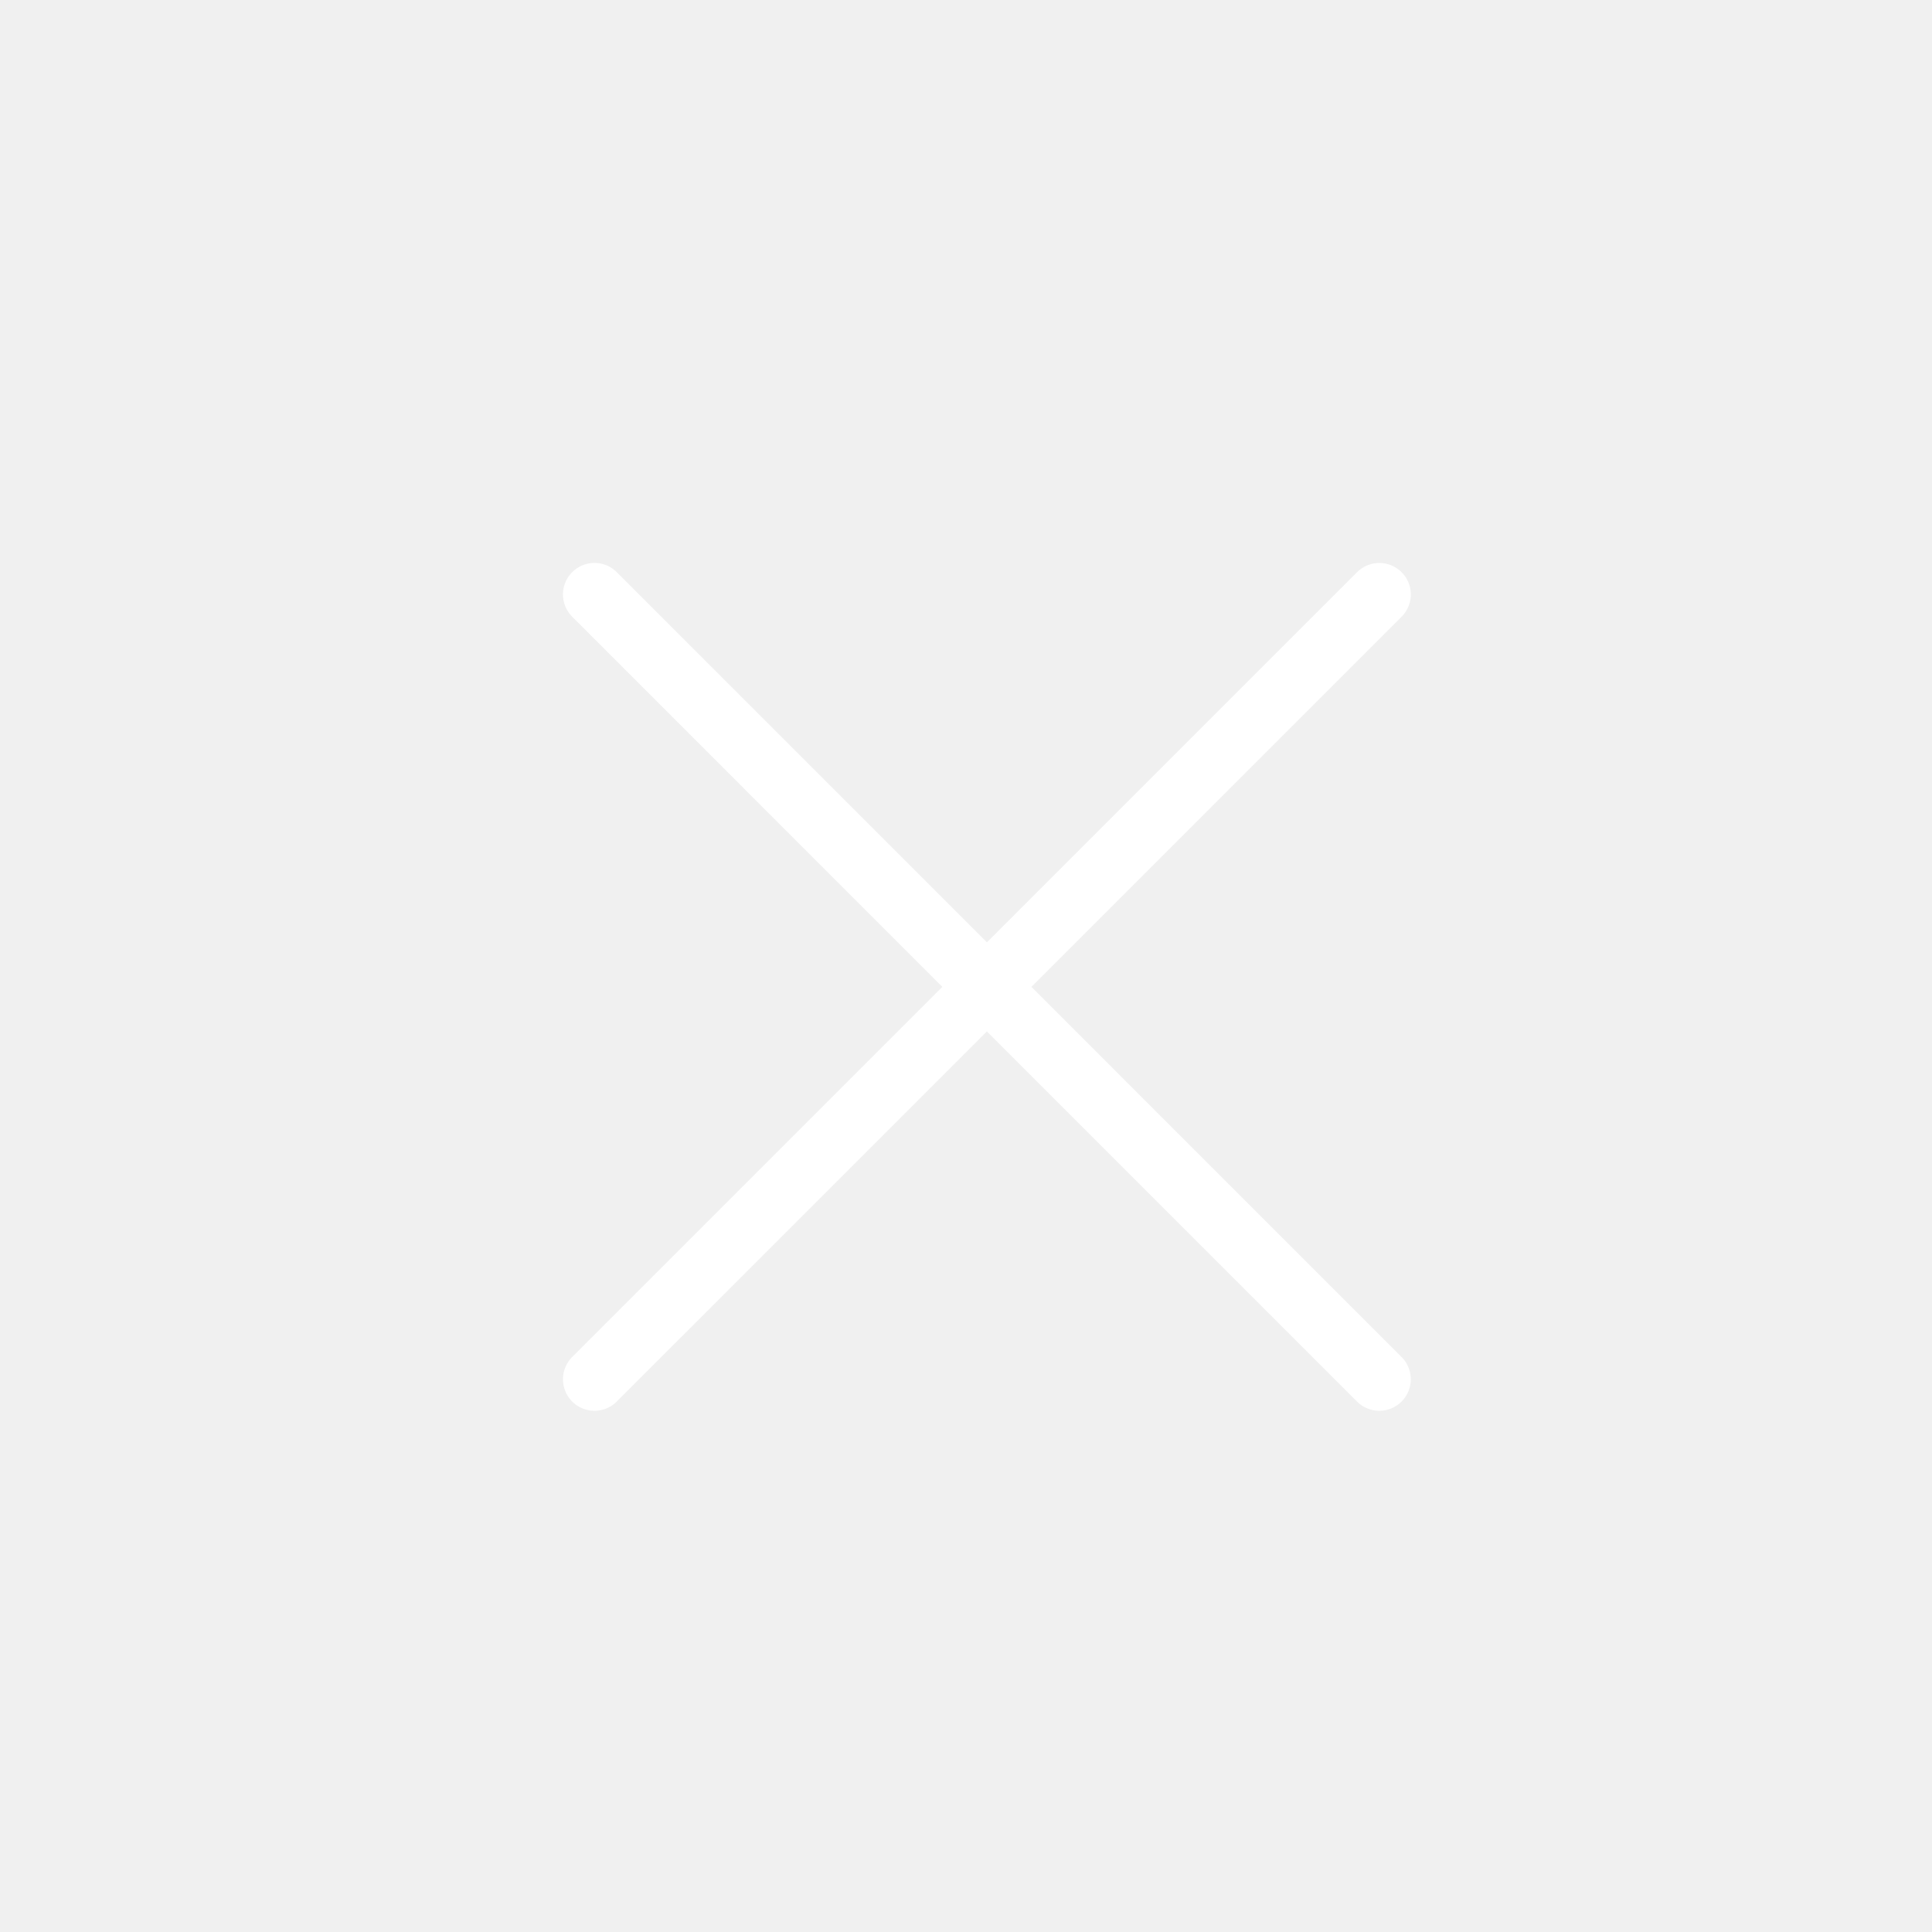
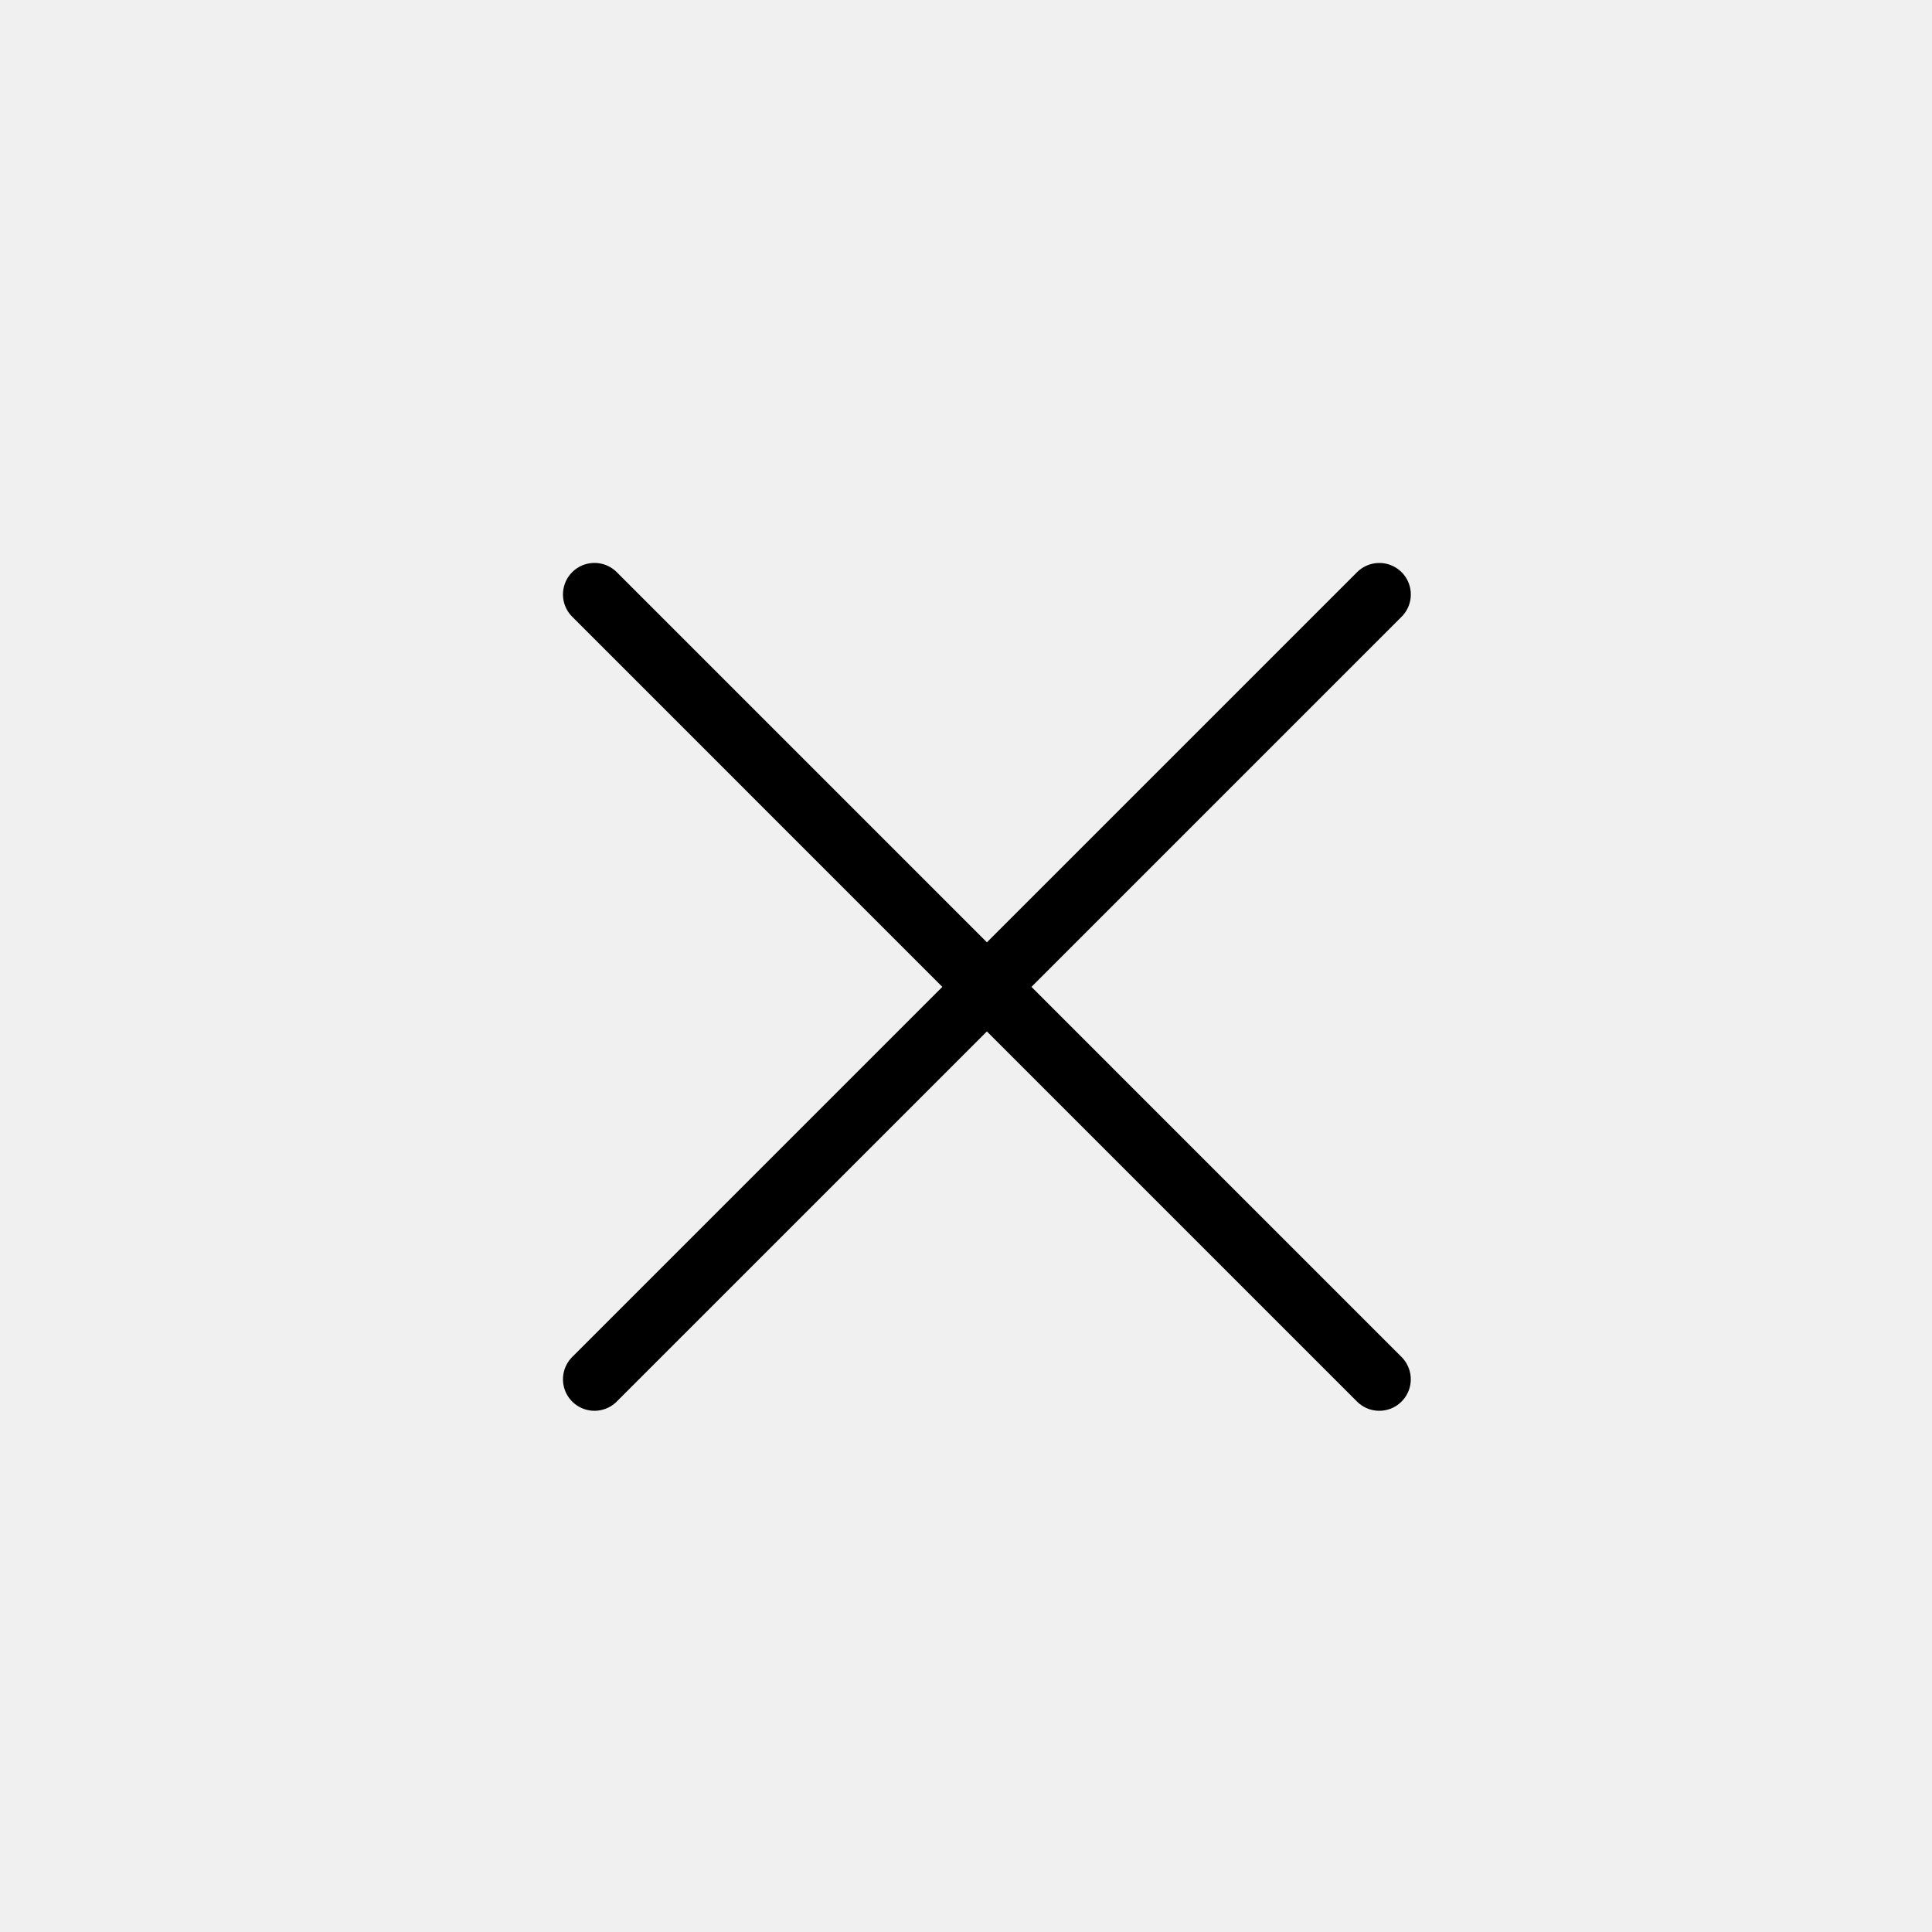
<svg xmlns="http://www.w3.org/2000/svg" width="46" height="46" fill="none">
-   <path d="M32.841 14.154L14.154 32.84m0-18.687L32.84 32.84" stroke="#fff" stroke-width="1.5" stroke-linecap="round" stroke-linejoin="round" />
+   <path d="M32.841 14.154L14.154 32.84m0-18.687L32.84 32.84" stroke="currentColor" stroke-width="1.5" stroke-linecap="round" stroke-linejoin="round" />
</svg>
